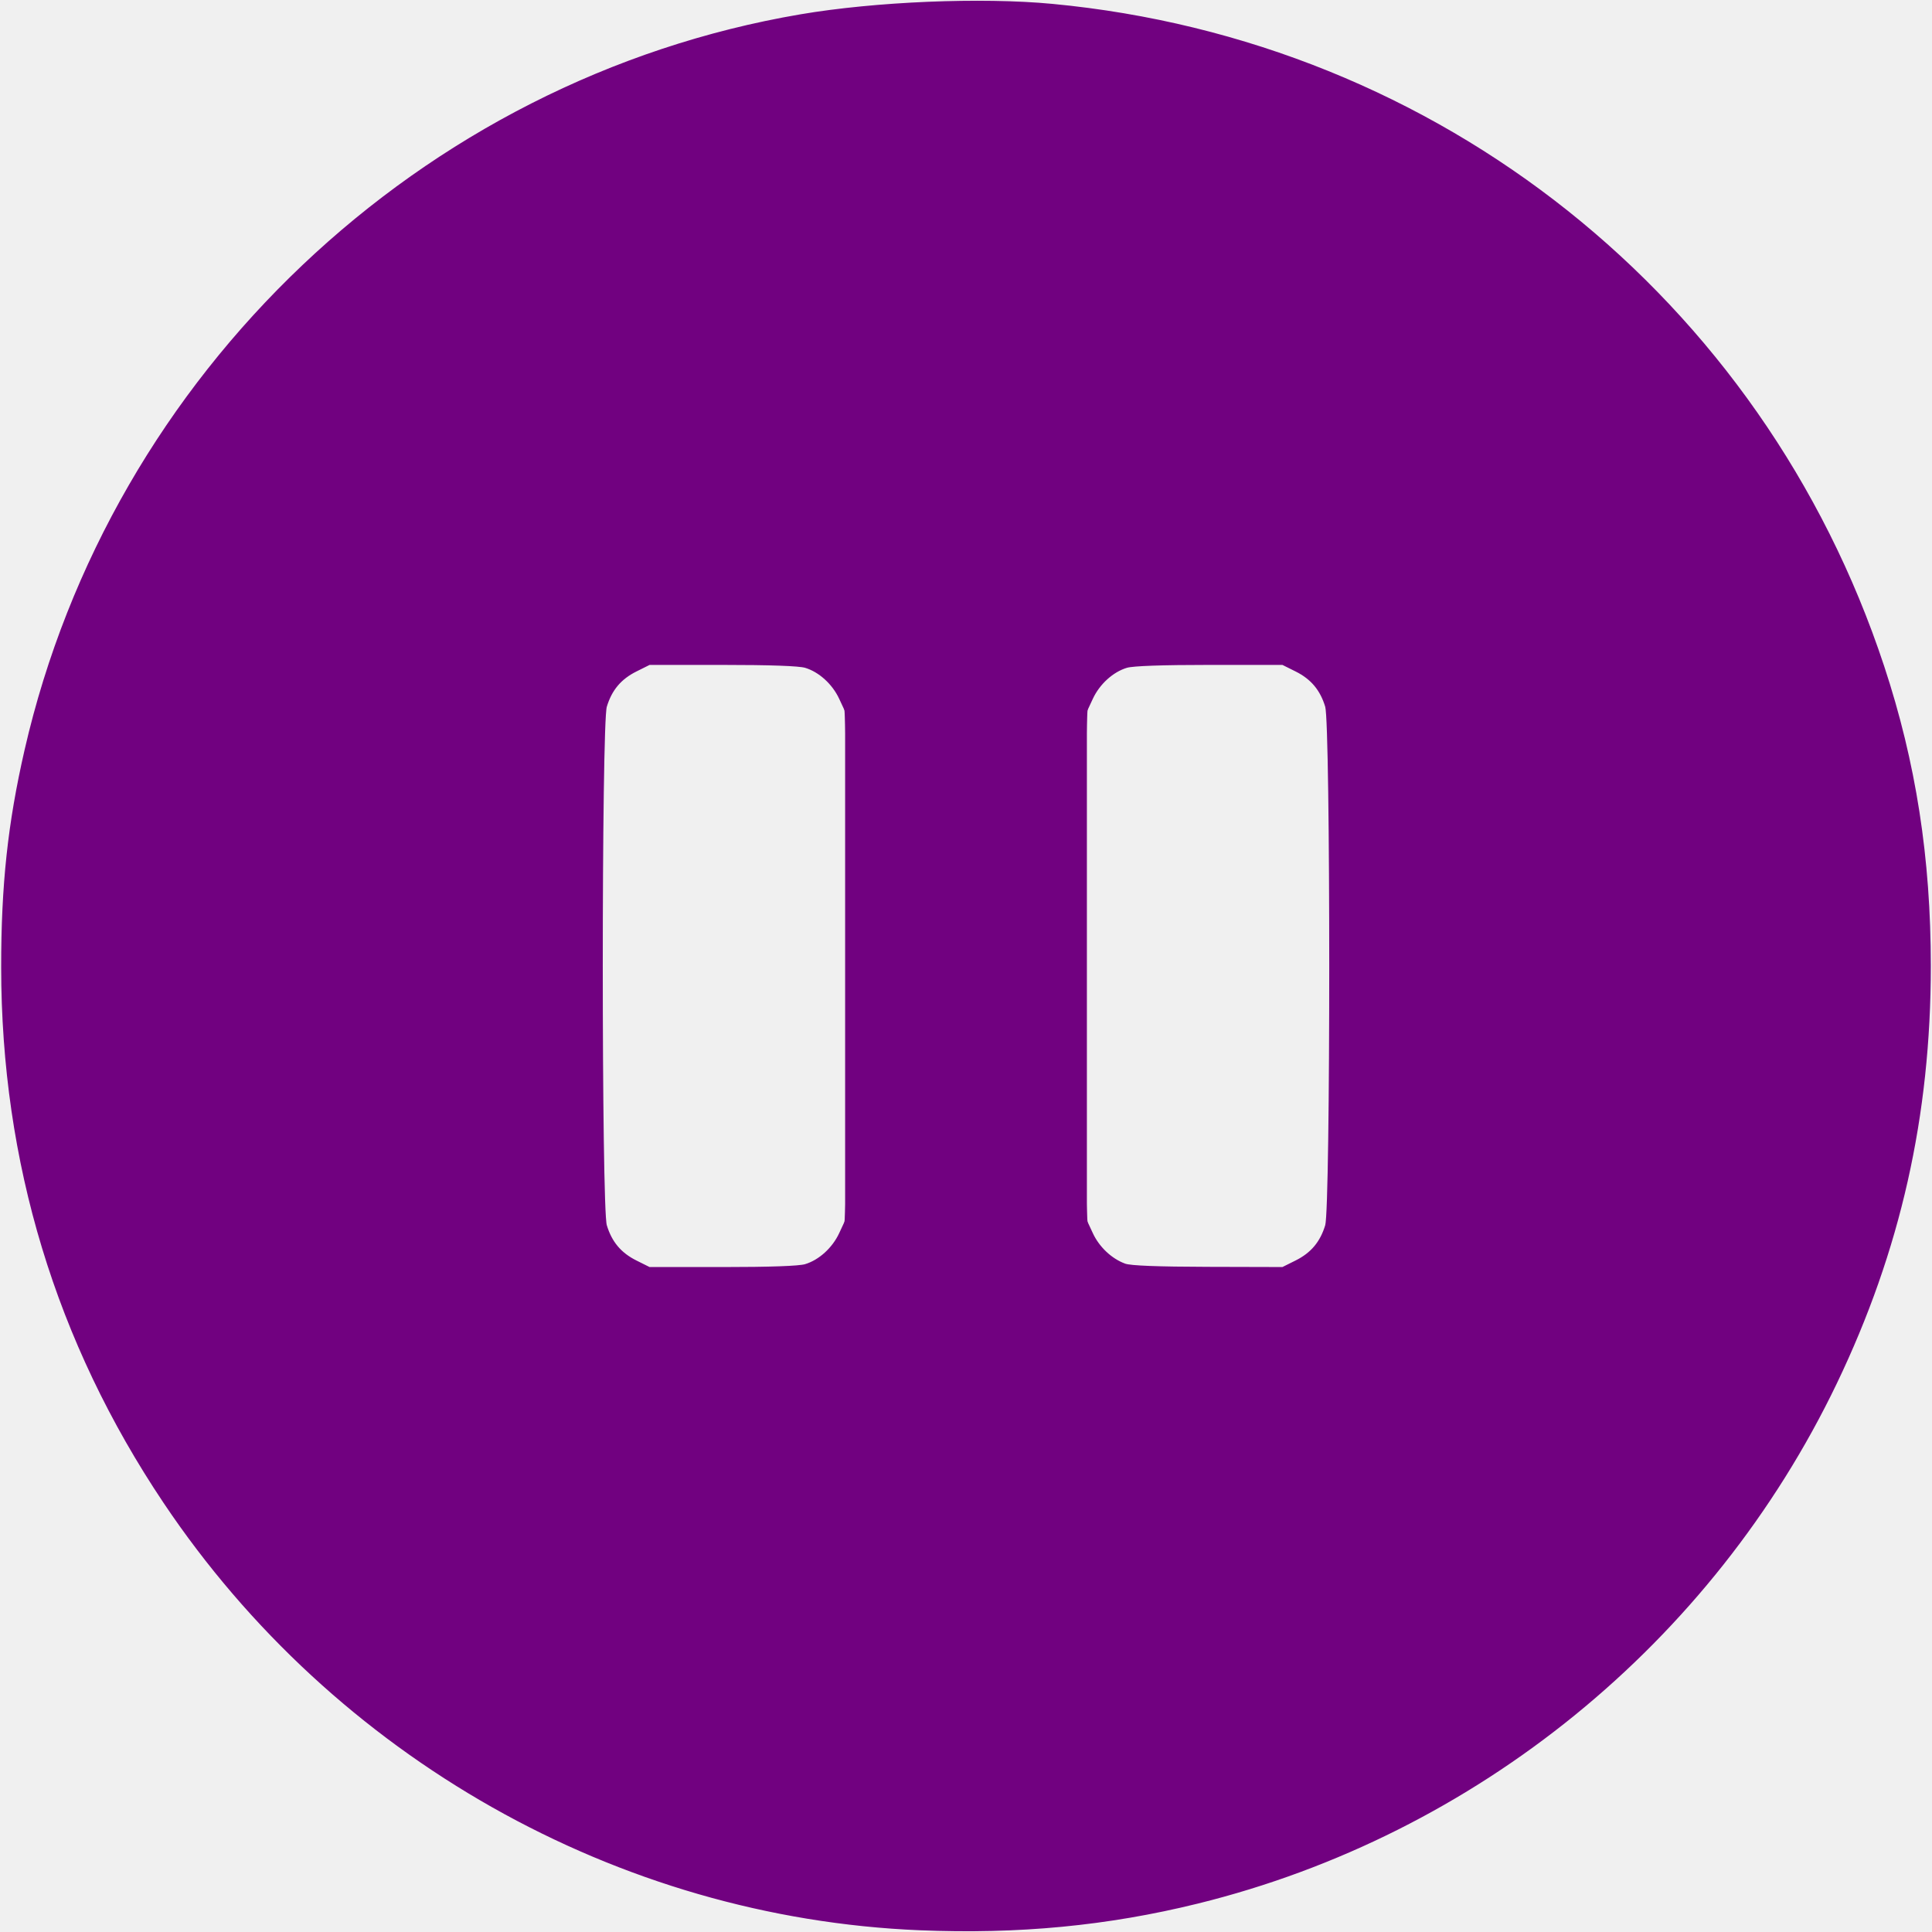
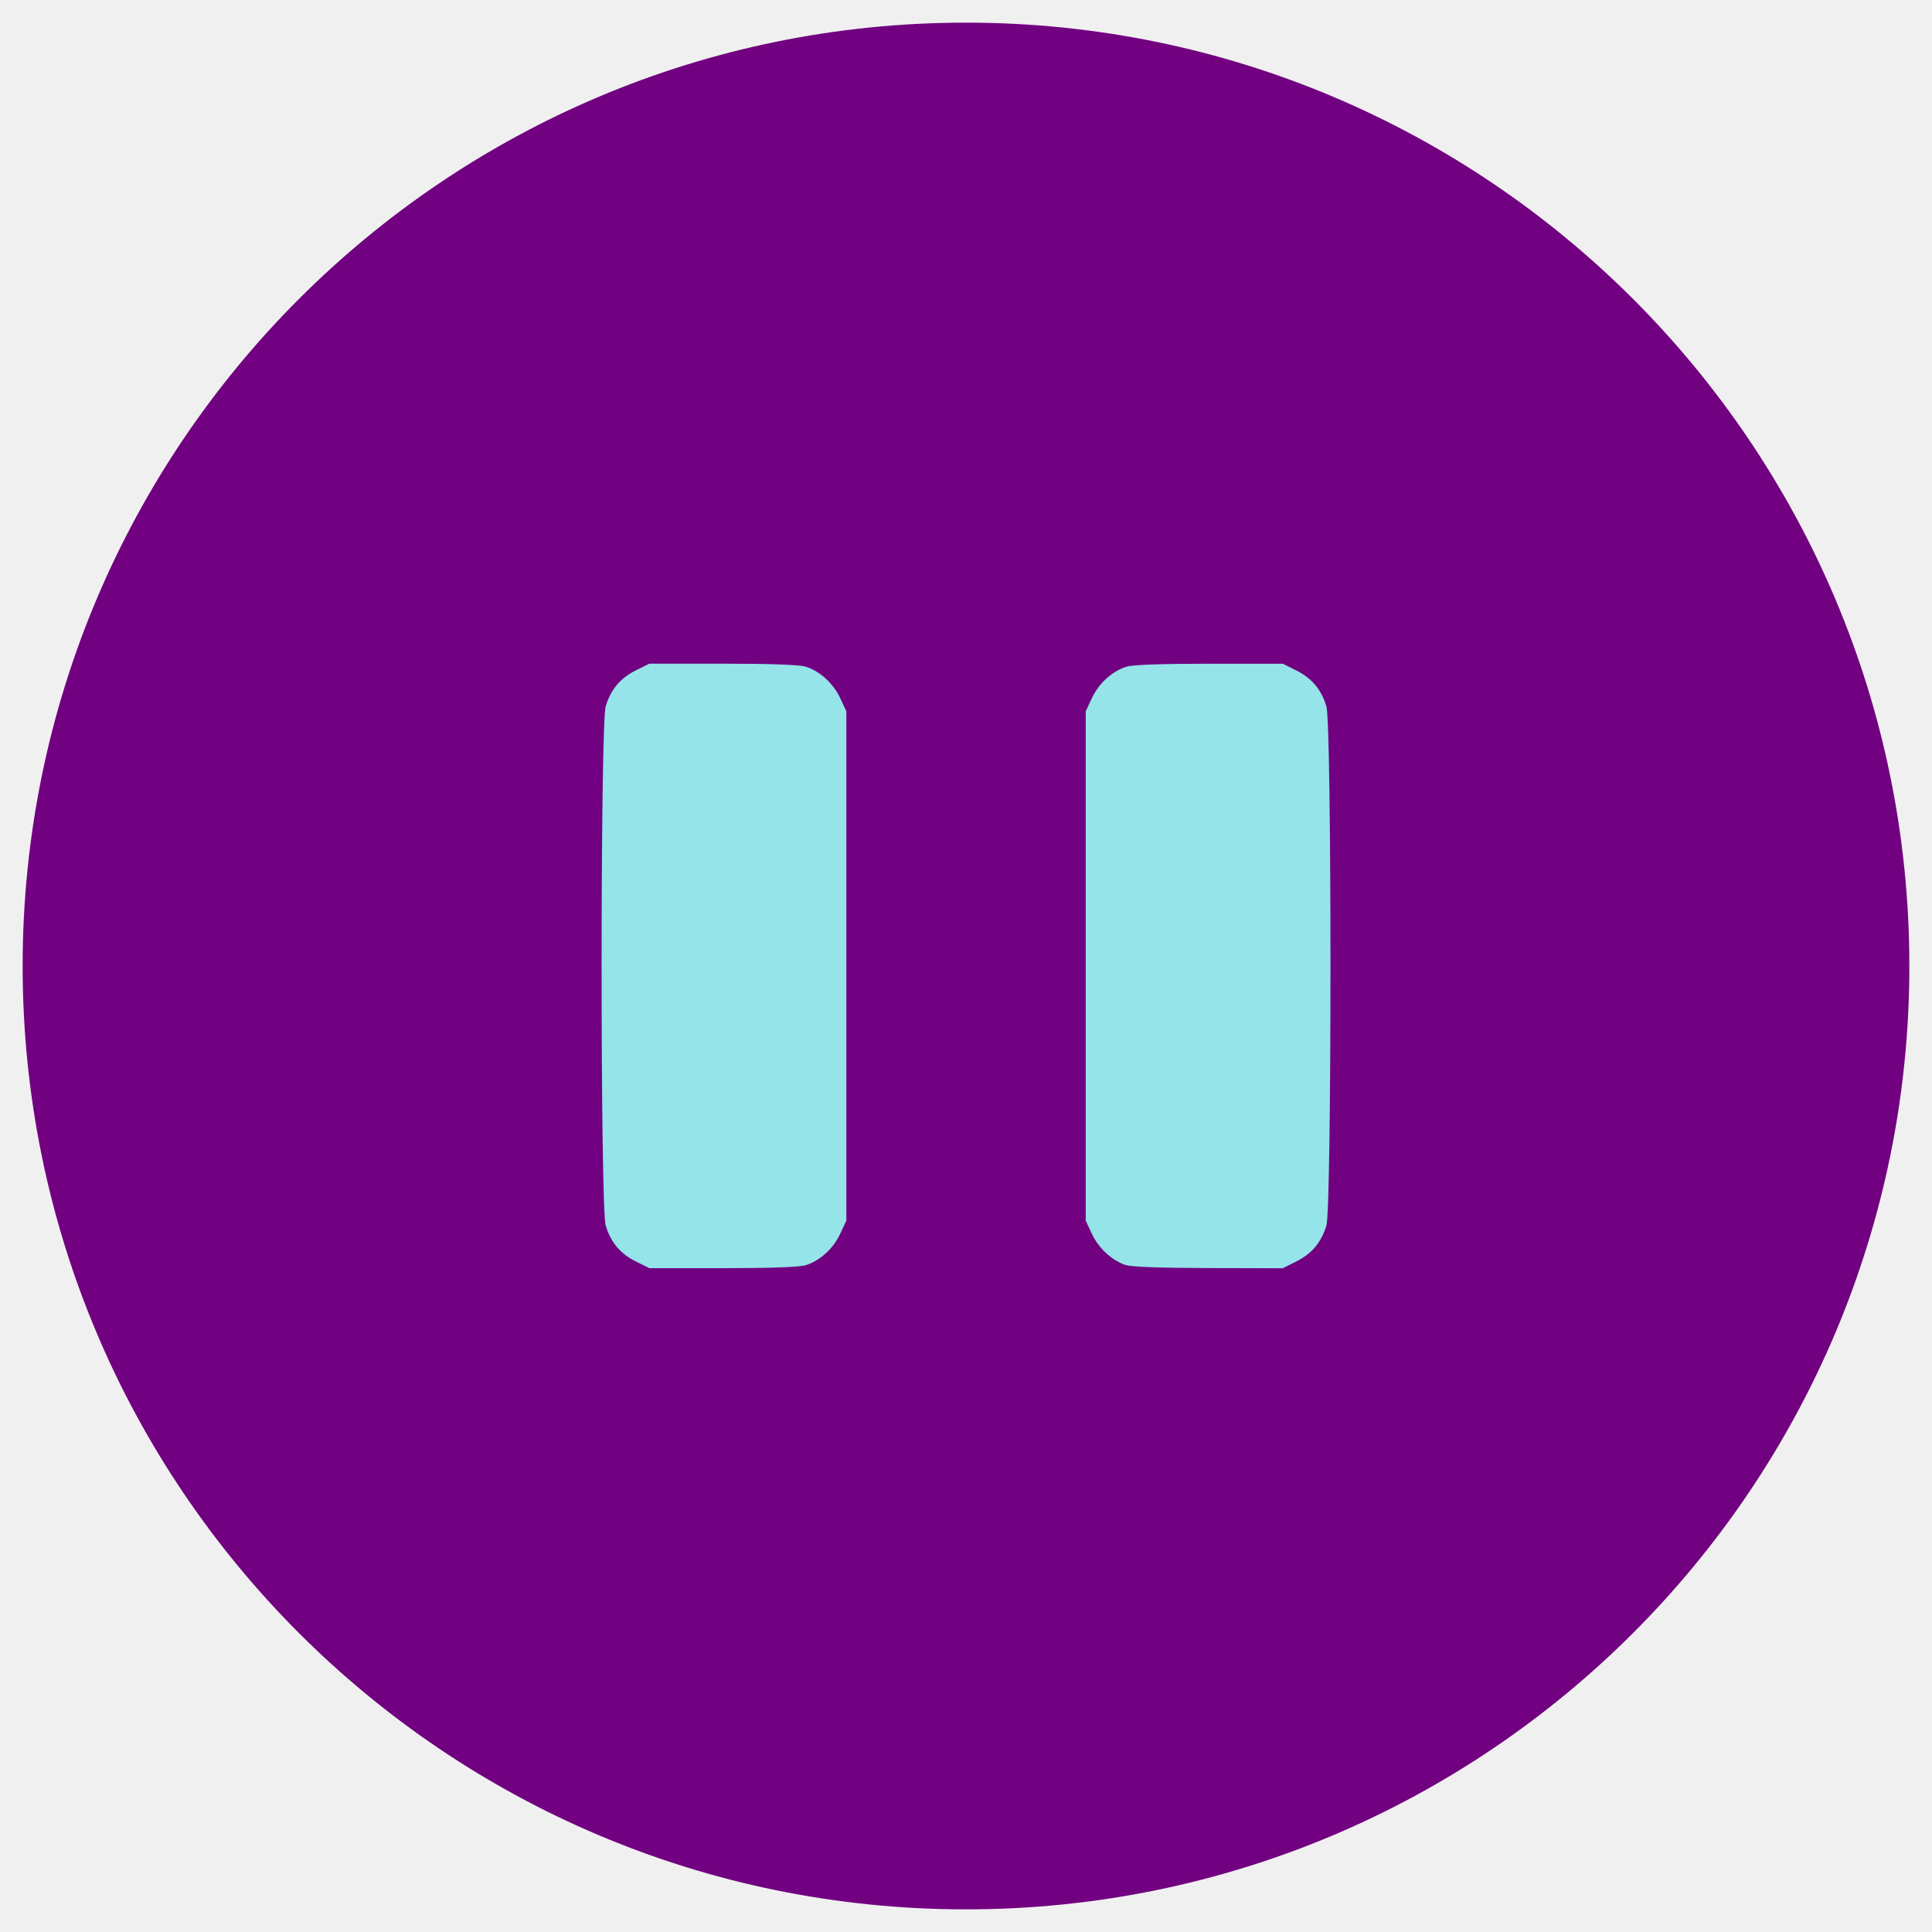
- <svg xmlns="http://www.w3.org/2000/svg" fill="#000000" height="800px" width="800px" version="1.1" id="Capa_1" viewBox="0 0 512 512" xml:space="preserve">
+ <svg xmlns="http://www.w3.org/2000/svg" viewBox="0 0 512 512" version="1.1" id="svg1">
  <defs id="defs1" />
-   <path style="fill:#710180;stroke:#710180;stroke-width:0.64;stroke-linejoin:bevel;stroke-dasharray:none;fill-opacity:1;stroke-opacity:1" d="M 243.731,511.22 C 163.816,507.914 88.821,465.528 43.626,398.122 15.096,355.57 0.653,307.94 0.632,256.336 0.623,234.537 2.372,218.281 6.813,198.869 29.653,99.046 111.733,21.204 212.171,4.113 232.027,0.734 260.062,-0.43 278.841,1.344 381.194,11.015 466.86,79.218 499.023,176.643 c 8.41,25.475 12.345,50.769 12.345,79.352 0,39.712 -8.027,75.37 -24.869,110.473 -32.922,68.619 -95.455,119.526 -169.139,137.691 -23.833,5.876 -47.472,8.142 -73.63,7.06 z M 213.446,335.323 c 3.765,-1.128 7.387,-4.415 9.232,-8.377 l 1.61,-3.457 v -67.494 -67.494 l -1.61,-3.457 c -1.845,-3.962 -5.467,-7.249 -9.232,-8.377 -1.682,-0.504 -9.43,-0.778 -21.985,-0.778 h -19.388 l -3.562,1.775 c -4.151,2.069 -6.661,5.06 -8.012,9.552 -1.436,4.771 -1.436,132.789 0,137.56 1.352,4.491 3.861,7.483 8.012,9.552 l 3.562,1.775 h 19.388 c 12.555,0 20.303,-0.274 21.985,-0.778 z m 130.048,-0.997 c 4.151,-2.069 6.661,-5.06 8.012,-9.552 1.436,-4.771 1.436,-132.789 0,-137.56 -1.352,-4.491 -3.861,-7.483 -8.012,-9.552 l -3.562,-1.775 h -19.388 c -12.555,0 -20.303,0.274 -21.985,0.778 -3.765,1.128 -7.387,4.415 -9.232,8.377 l -1.61,3.457 v 67.494 67.494 l 1.627,3.493 c 1.732,3.719 5.11,6.889 8.749,8.209 1.506,0.546 8.617,0.823 22.031,0.858 l 19.808,0.052 z" id="path2" />
-   <path style="fill:none;stroke:#710180;stroke-width:1;stroke-linejoin:bevel;stroke-dasharray:none;fill-opacity:1;stroke-opacity:1" d="M 369.108,797.215 C 330.089,793.817 290.918,784.932 257.475,771.893 169.979,737.781 98.711,675.99 52.174,593.893 15.686,529.525 -1.549,454.16 2.628,377.239 4.355,345.44 7.815,324.386 16.554,292.514 28.058,250.557 49.026,206.794 75.544,169.39 93.906,143.49 127.447,108.044 151.798,88.806 211.477,41.657 278.243,13.585 352.064,4.605 c 22.278,-2.71 79.372,-2.727 97.47,-0.03 30.576,4.558 51.906,9.578 78.072,18.377 124.049,41.71 220.12,142.87 255.904,269.458 8.308,29.391 12.15,53.868 13.877,88.415 3.749,74.98 -13.014,147.554 -48.964,211.984 -48.783,87.431 -129.014,154.011 -223.29,185.299 -23.335,7.744 -45.791,12.93 -72.404,16.72 -11.565,1.647 -22.088,2.2 -46.871,2.464 -17.577,0.187 -34.115,0.152 -36.751,-0.078 z M 336.771,523.828 c 4.601,-2.465 9.639,-7.691 12.138,-12.59 2.035,-3.988 2.089,-6.901 2.089,-111.248 0,-97.622 -0.157,-107.456 -1.763,-110.562 -3.148,-6.088 -6.135,-9.422 -11.02,-12.302 l -4.794,-2.825 -32.038,-0.378 -32.038,-0.378 -5.341,2.707 c -5.637,2.856 -11.44,8.649 -13.372,13.348 -3.657,8.896 -3.239,213.406 0.454,221.719 1.986,4.471 7.269,9.586 13.095,12.68 4.117,2.186 5.358,2.251 36.751,1.943 28.021,-0.275 32.951,-0.566 35.839,-2.114 z m 199.445,-0.191 c 5.443,-2.758 11.246,-8.599 13.15,-13.236 3.364,-8.192 3.238,-212.84 -0.136,-221.187 -1.866,-4.615 -7.296,-9.907 -13.33,-12.99 l -5.245,-2.68 -32.038,0.378 -32.038,0.378 -4.794,2.825 c -4.885,2.879 -7.872,6.213 -11.02,12.302 -1.606,3.106 -1.763,12.94 -1.763,110.562 0,103.118 0.076,107.301 2.021,111.105 4.37,8.547 10.764,13.261 19.236,14.182 3.249,0.353 18.267,0.713 33.373,0.799 27.141,0.155 27.526,0.126 32.586,-2.438 z" id="path1" transform="scale(0.64)" />
+   <circle cx="256" cy="256" r="250" fill="#ffffff" stroke="none" id="circle1" style="fill:#710180;fill-opacity:1" />
+   <path fill="#710180" d="M 213.45,335.32 c 3.76,-1.13 7.39,-4.41 9.23,-8.38 l 1.61,-3.46 v -67.49 -67.49 l -1.61,-3.46 c -1.85,-3.96 -5.47,-7.25 -9.23,-8.38 -1.68,-0.5 -9.43,-0.78 -21.98,-0.78 h -19.39 l -3.56,1.77 c -4.15,2.07 -6.66,5.06 -8.01,9.55 -1.44,4.77 -1.44,132.79 0,137.56 1.35,4.49 3.86,7.48 8.01,9.55 l 3.56,1.77 h 19.39 c 12.56,0 20.3,-0.27 21.98,-0.78 z m 130.05,-1 c 4.15,-2.07 6.66,-5.06 8.01,-9.55 1.44,-4.77 1.44,-132.79 0,-137.56 -1.35,-4.49 -3.86,-7.48 -8.01,-9.55 l -3.56,-1.77 h -19.39 c -12.56,0 -20.3,0.27 -21.98,0.78 -3.76,1.13 -7.39,4.41 -9.23,8.38 l -1.61,3.46 v 67.49 67.49 l 1.63,3.49 c 1.73,3.72 5.11,6.89 8.75,8.21 1.51,0.55 8.62,0.82 22.03,0.86 l 19.81,0.05 z" id="path1" style="fill:#94e4ea;fill-opacity:1" />
</svg>
